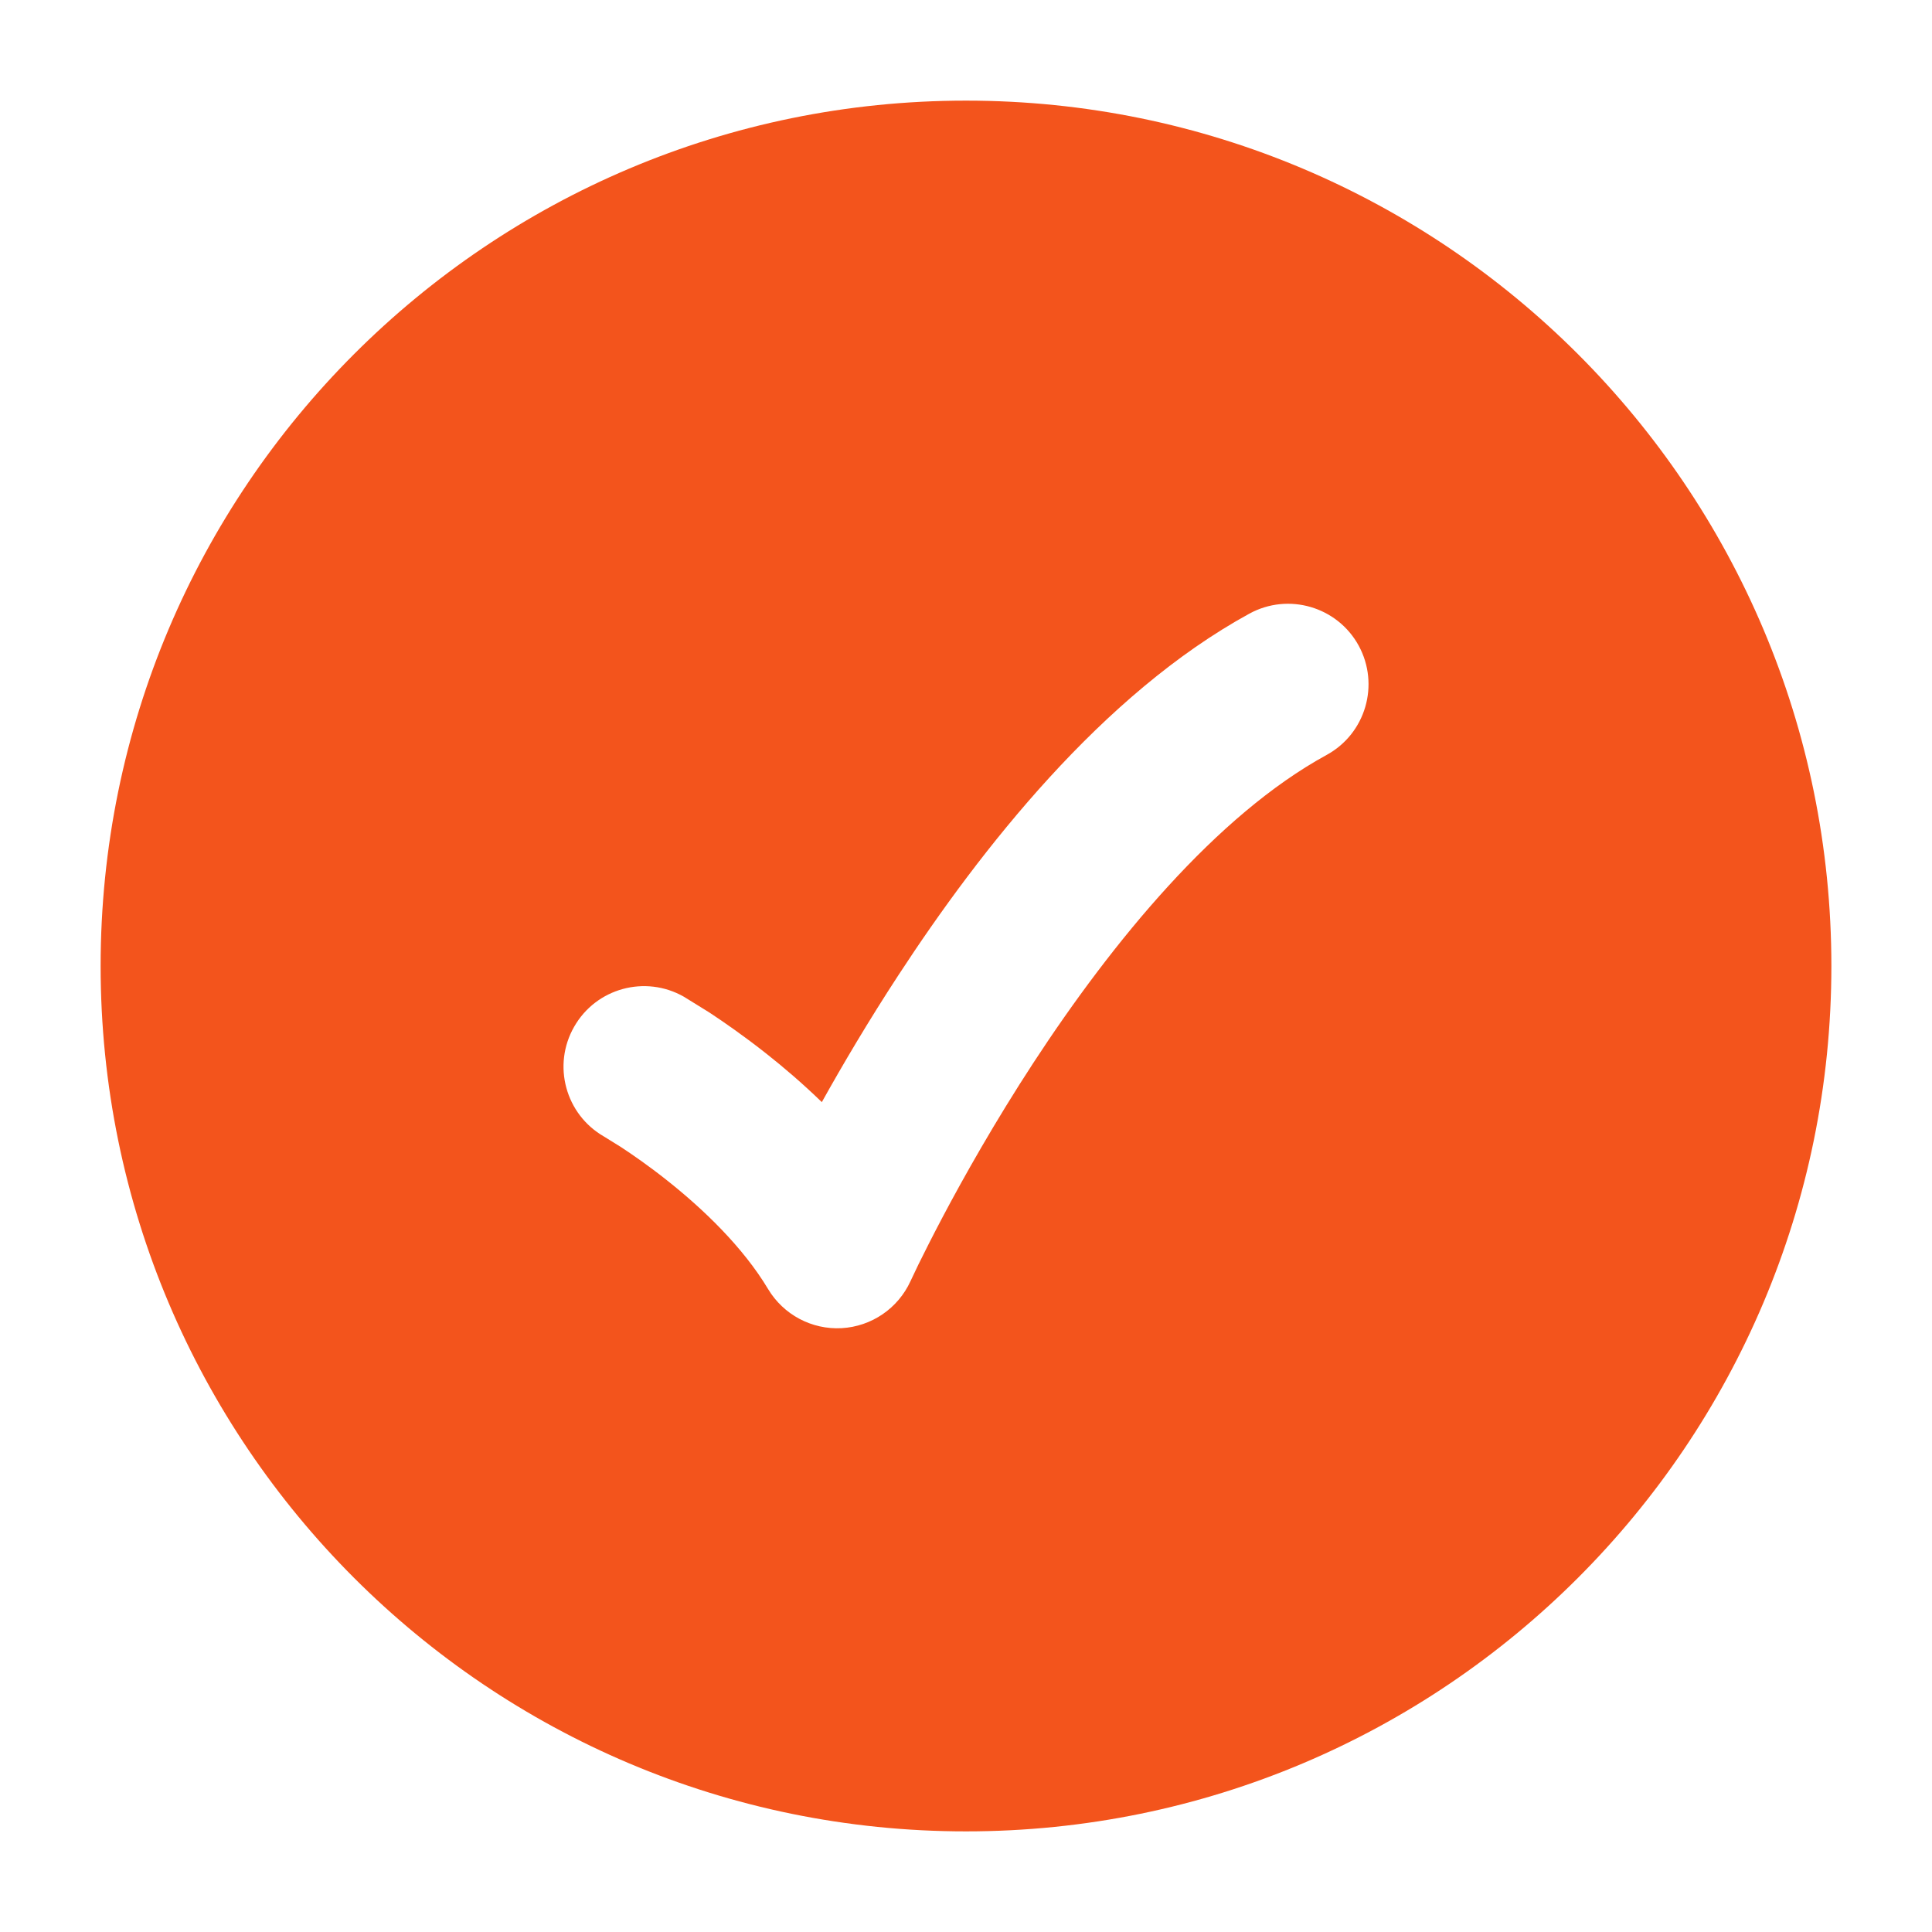
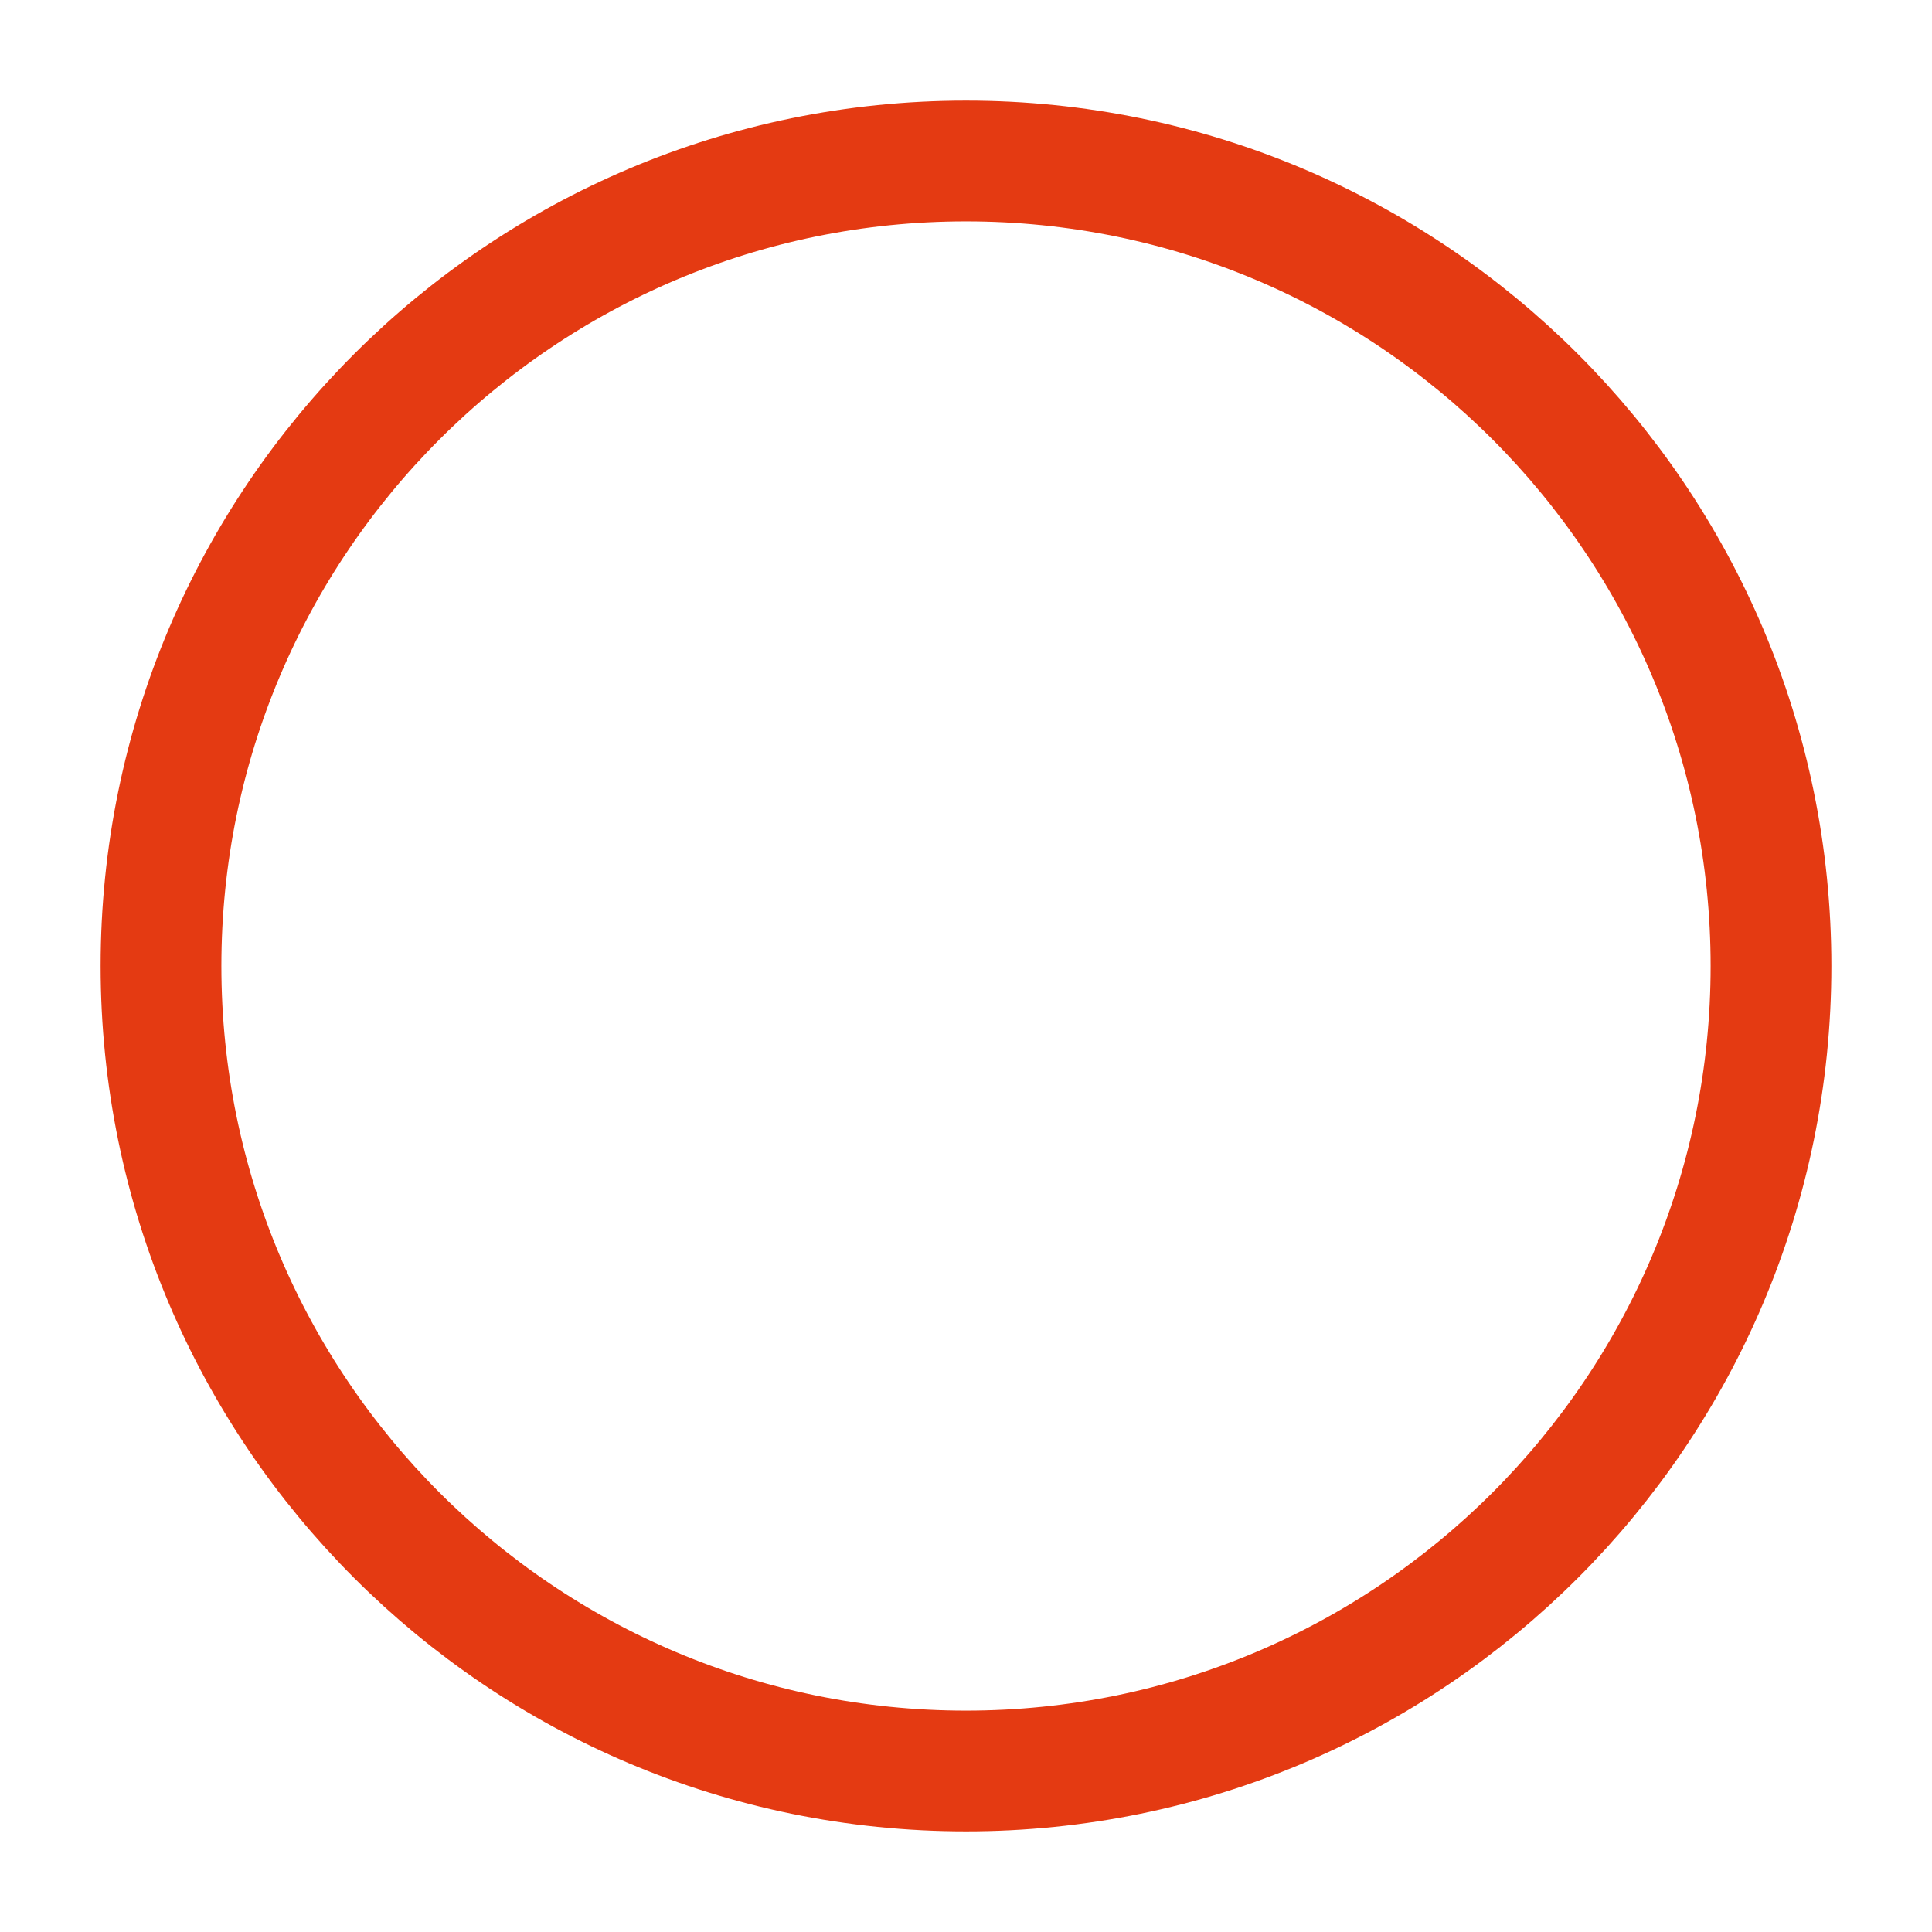
<svg xmlns="http://www.w3.org/2000/svg" width="24" height="24" viewBox="0 0 24 24" fill="none">
-   <path fill-rule="evenodd" clip-rule="evenodd" d="M12 22.75C6.063 22.75 1.25 17.937 1.25 12C1.25 6.063 6.063 1.25 12 1.25C17.937 1.25 22.75 6.063 22.75 12C22.75 17.937 17.937 22.75 12 22.75ZM16.48 9.378C16.965 9.113 17.142 8.505 16.878 8.02C16.613 7.536 16.005 7.358 15.52 7.623C13.692 8.623 12.18 10.553 11.163 12.11C10.787 12.685 10.466 13.23 10.209 13.691C9.97 13.459 9.733 13.257 9.52 13.089C9.243 12.87 8.993 12.697 8.811 12.577L8.496 12.382C8.016 12.108 7.405 12.275 7.132 12.755C6.858 13.234 7.025 13.845 7.504 14.119L7.715 14.25C7.858 14.344 8.058 14.482 8.28 14.658C8.738 15.02 9.231 15.494 9.542 16.014C9.733 16.332 10.084 16.519 10.455 16.499C10.826 16.478 11.155 16.254 11.31 15.916L11.408 15.71C11.476 15.572 11.577 15.37 11.709 15.12C11.973 14.621 12.358 13.937 12.837 13.203C13.821 11.697 15.109 10.127 16.48 9.378Z" fill="#F3541C" />
+   <path d="M12 22C17.523 22 22 17.523 22 12C22 6.477 17.523 2 12 2C6.477 2 2 6.477 2 12C2 17.523 6.477 22 12 22Z" stroke="#E43A12" stroke-width="1.5" stroke-linejoin="round" />
</svg>
